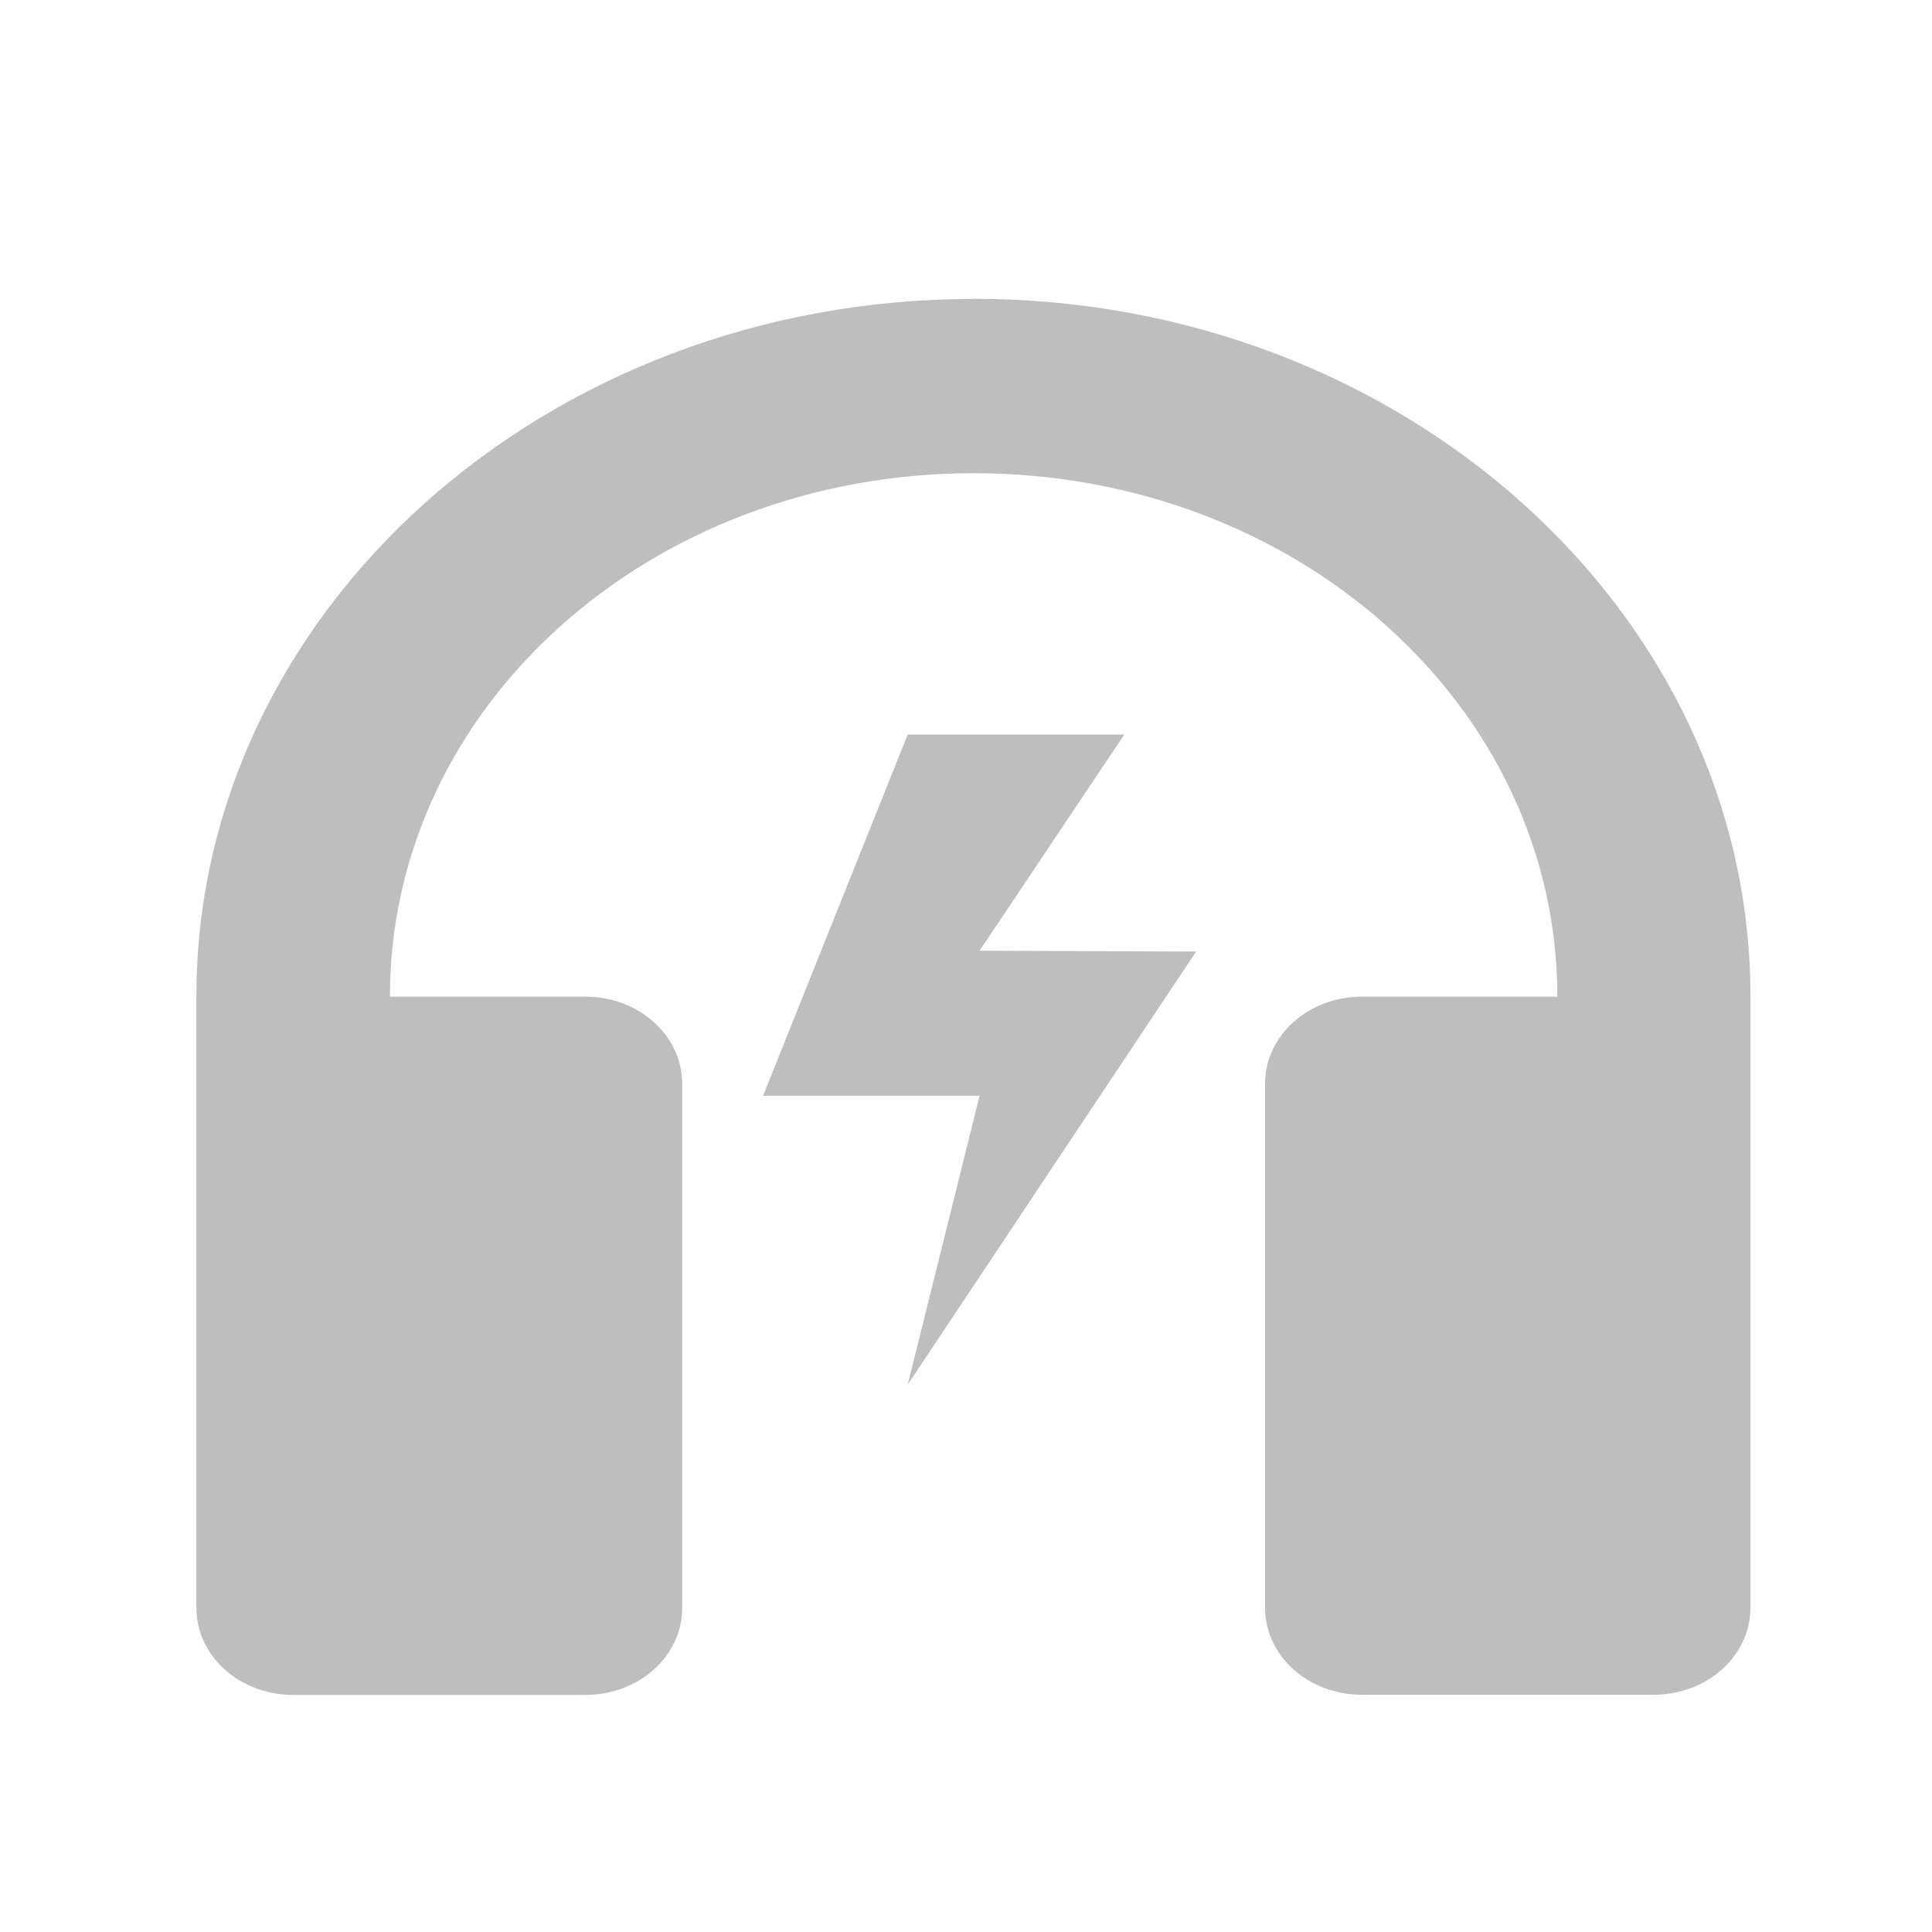
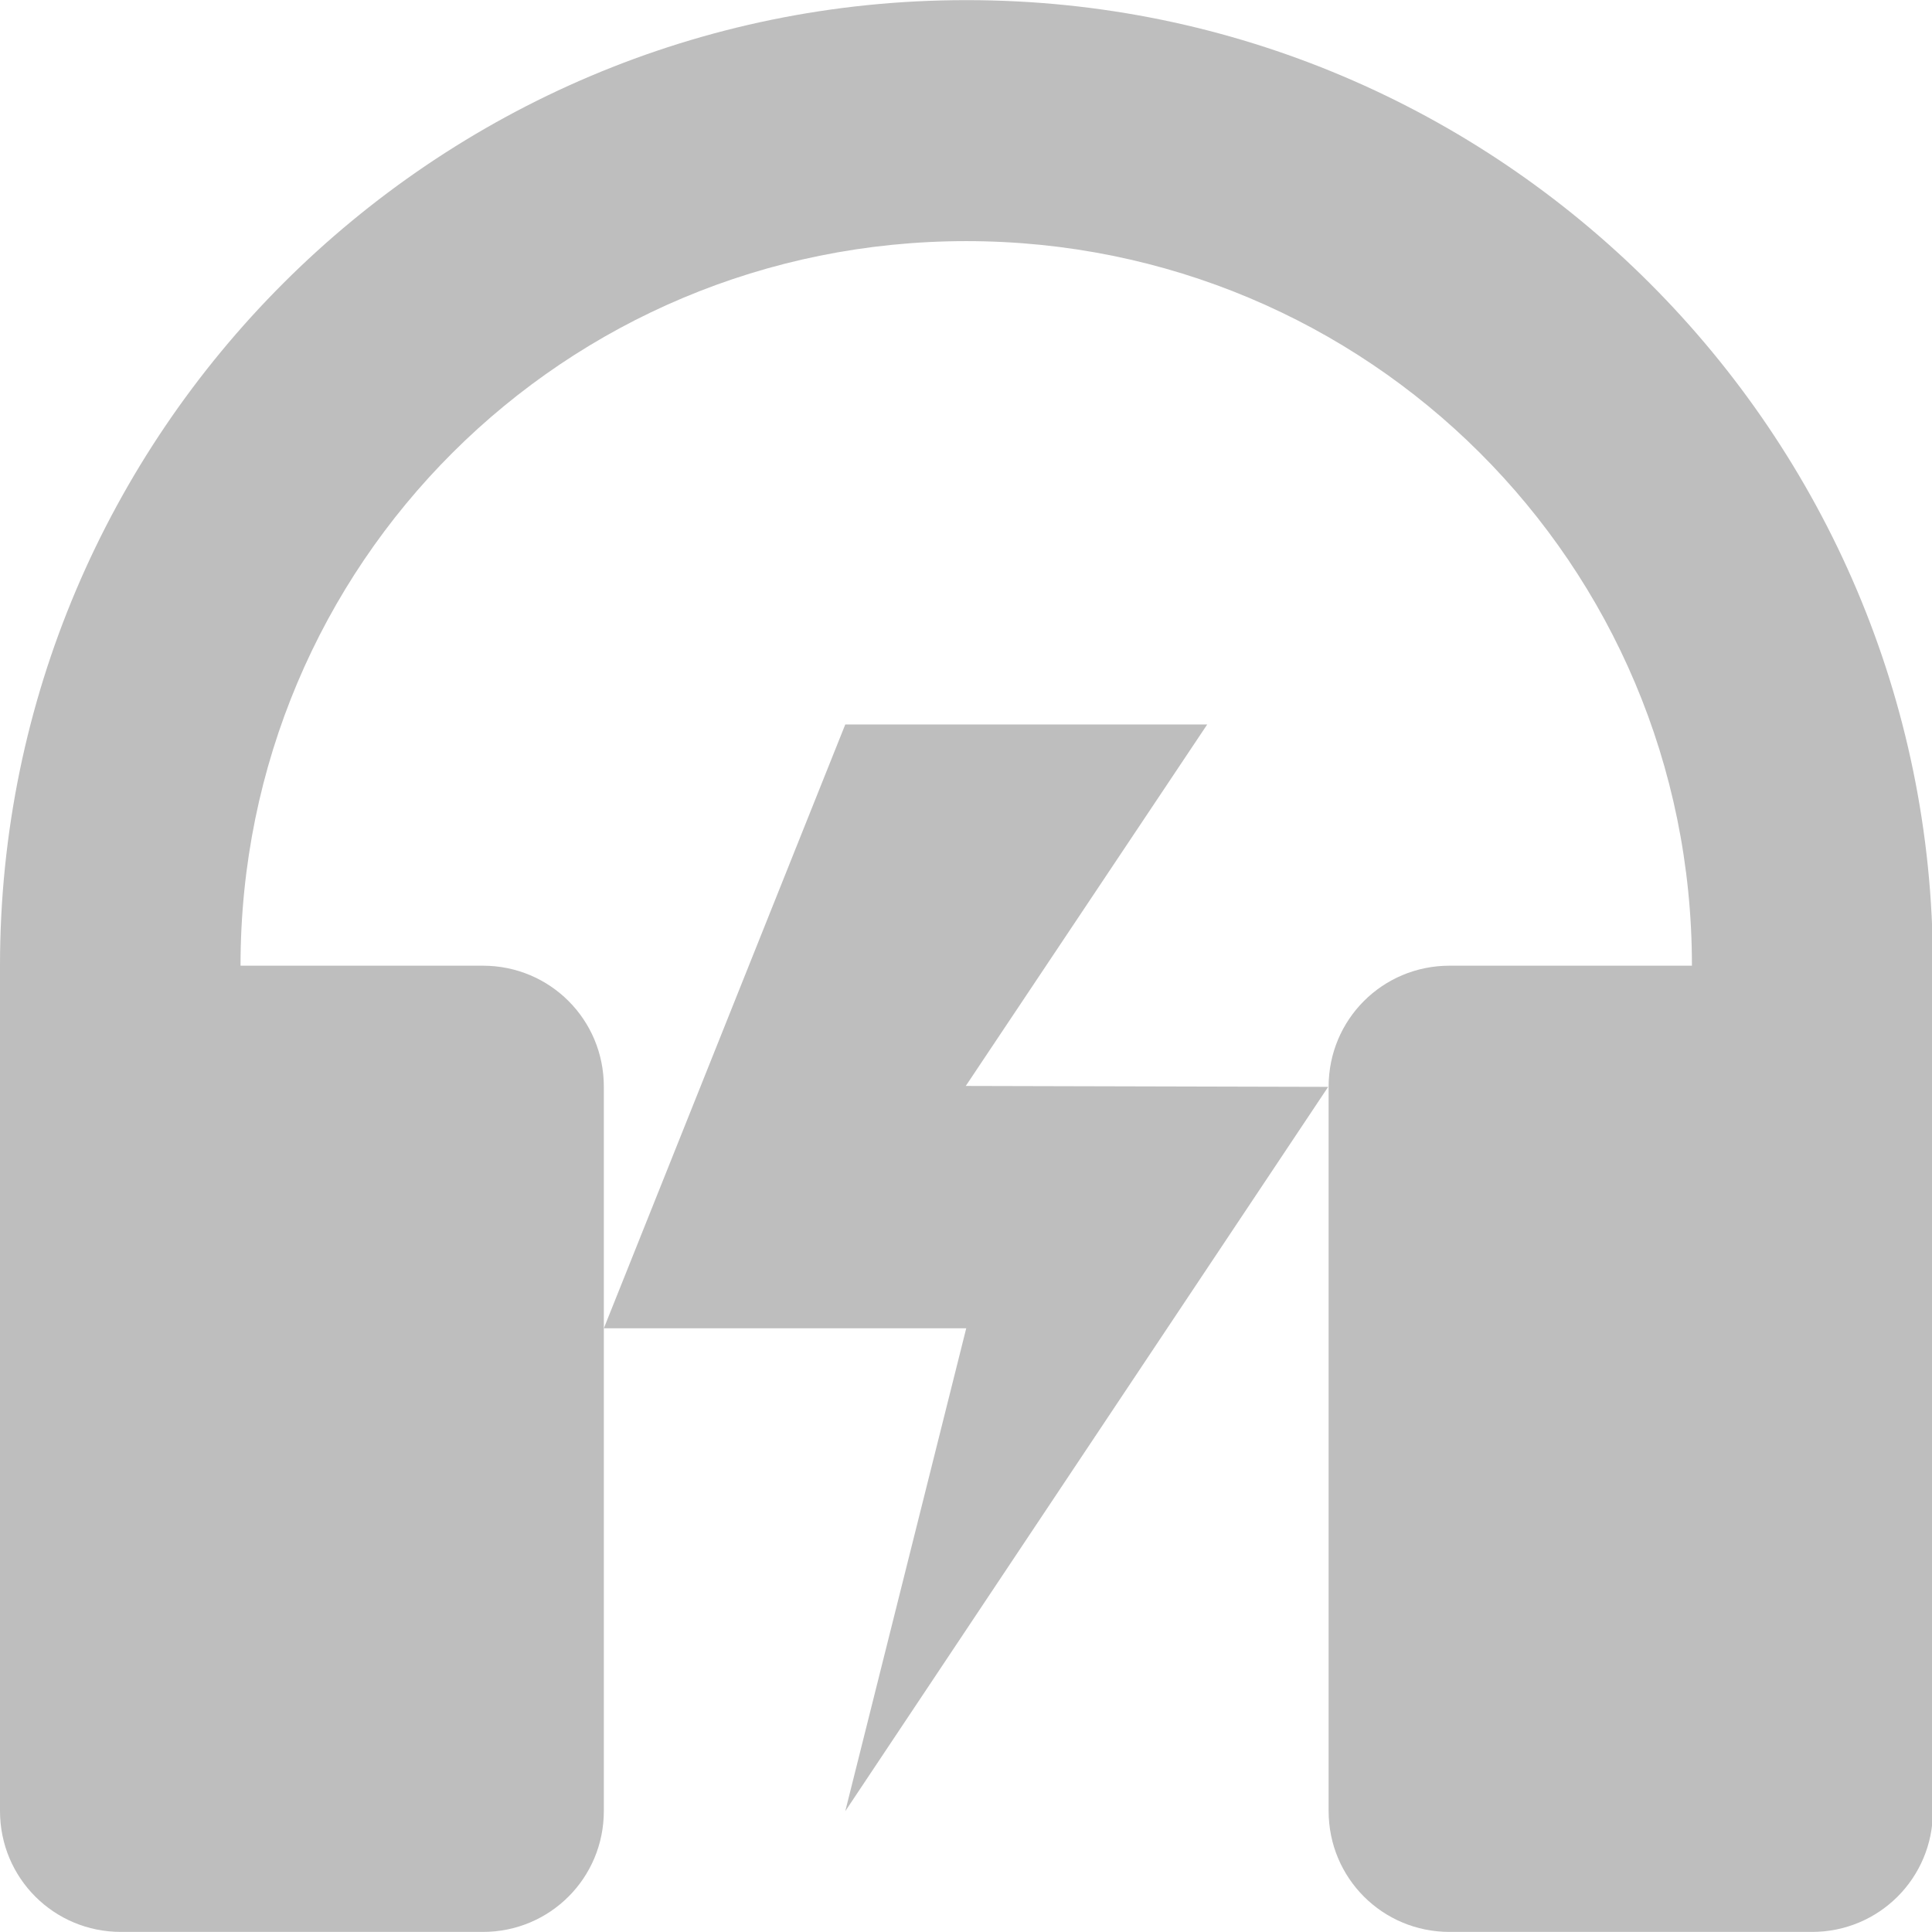
<svg xmlns="http://www.w3.org/2000/svg" id="svg4332" version="1.1" viewBox="0 0 4.233 4.233" height="16" width="16">
  <defs id="defs4326" />
-   <g id="g826" transform="matrix(0.9321083,0,0,0.9321083,0.01827395,0.2691054)">
-     <path id="rect4879" d="m 2.268,0.414 c -1.006,0 -1.826,0.736 -1.826,1.64 v 4.029e-4 1.436 c 0,0.114 0.102,0.205 0.228,0.205 H 1.356 c 0.126,0 0.228,-0.091 0.228,-0.205 V 2.259 c 0,-0.114 -0.102,-0.205 -0.228,-0.205 H 0.899 0.897 v -4.029e-4 c -8.6e-7,-0.682 0.612,-1.23 1.372,-1.23 0.76,0 1.372,0.548 1.372,1.23 v 4.029e-4 h -0.002 -0.457 c -0.126,0 -0.228,0.091 -0.228,0.205 v 1.231 c 0,0.114 0.102,0.205 0.228,0.205 h 0.685 c 0.126,0 0.228,-0.091 0.228,-0.205 v -1.436 -4.029e-4 c 0,-0.904 -0.819,-1.64 -1.826,-1.64 h -8.629e-4 z" style="opacity:1;fill:#bebebe;stroke:none;stroke-width:0.433;stroke-miterlimit:4;stroke-dasharray:none" />
-     <path style="fill:#bebebe;fill-opacity:1;stroke:none;stroke-width:0.17px;stroke-linecap:butt;stroke-linejoin:miter;stroke-opacity:1;enable-background:new" d="M 2.114,1.438 1.774,2.287 H 2.283 L 2.114,2.966 2.792,1.948 2.283,1.946 2.623,1.438 Z" id="path6137" />
+   <g transform="translate(0,-292.7667)" id="layer1">
+     <path id="rect4879" d="m 2.116,292.767 c -1.166,0 -2.116,0.949 -2.116,2.115 v 5.2e-4 1.852 c 0,0.147 0.118,0.265 0.265,0.265 H 1.058 c 0.147,0 0.265,-0.118 0.265,-0.265 v -1.587 c 0,-0.147 -0.118,-0.265 -0.265,-0.265 h -0.529 -0.002 v -5.2e-4 c -1e-6,-0.88 0.709,-1.587 1.59,-1.587 0.88,0 1.59,0.707 1.59,1.587 v 5.2e-4 h -0.002 -0.529 c -0.147,0 -0.265,0.118 -0.265,0.265 v 1.587 c 0,0.147 0.118,0.265 0.265,0.265 h 0.794 c 0.147,0 0.265,-0.118 0.265,-0.265 v -1.852 -5.2e-4 c 0,-1.166 -0.949,-2.115 -2.116,-2.115 h -10e-4 z" style="opacity:1;fill:#bebebe;stroke:none;stroke-width:0.529;stroke-miterlimit:4;stroke-dasharray:none" />
+     <path style="fill:#bebebe;fill-opacity:1;stroke:none;stroke-width:0.265px;stroke-linecap:butt;stroke-linejoin:miter;stroke-opacity:1;enable-background:new" d="m 1.852,294.354 -0.529,1.323 h 0.794 l -0.265,1.058 1.058,-1.587 -0.794,-0.002 0.529,-0.792 z" id="path6137" />
  </g>
</svg>
